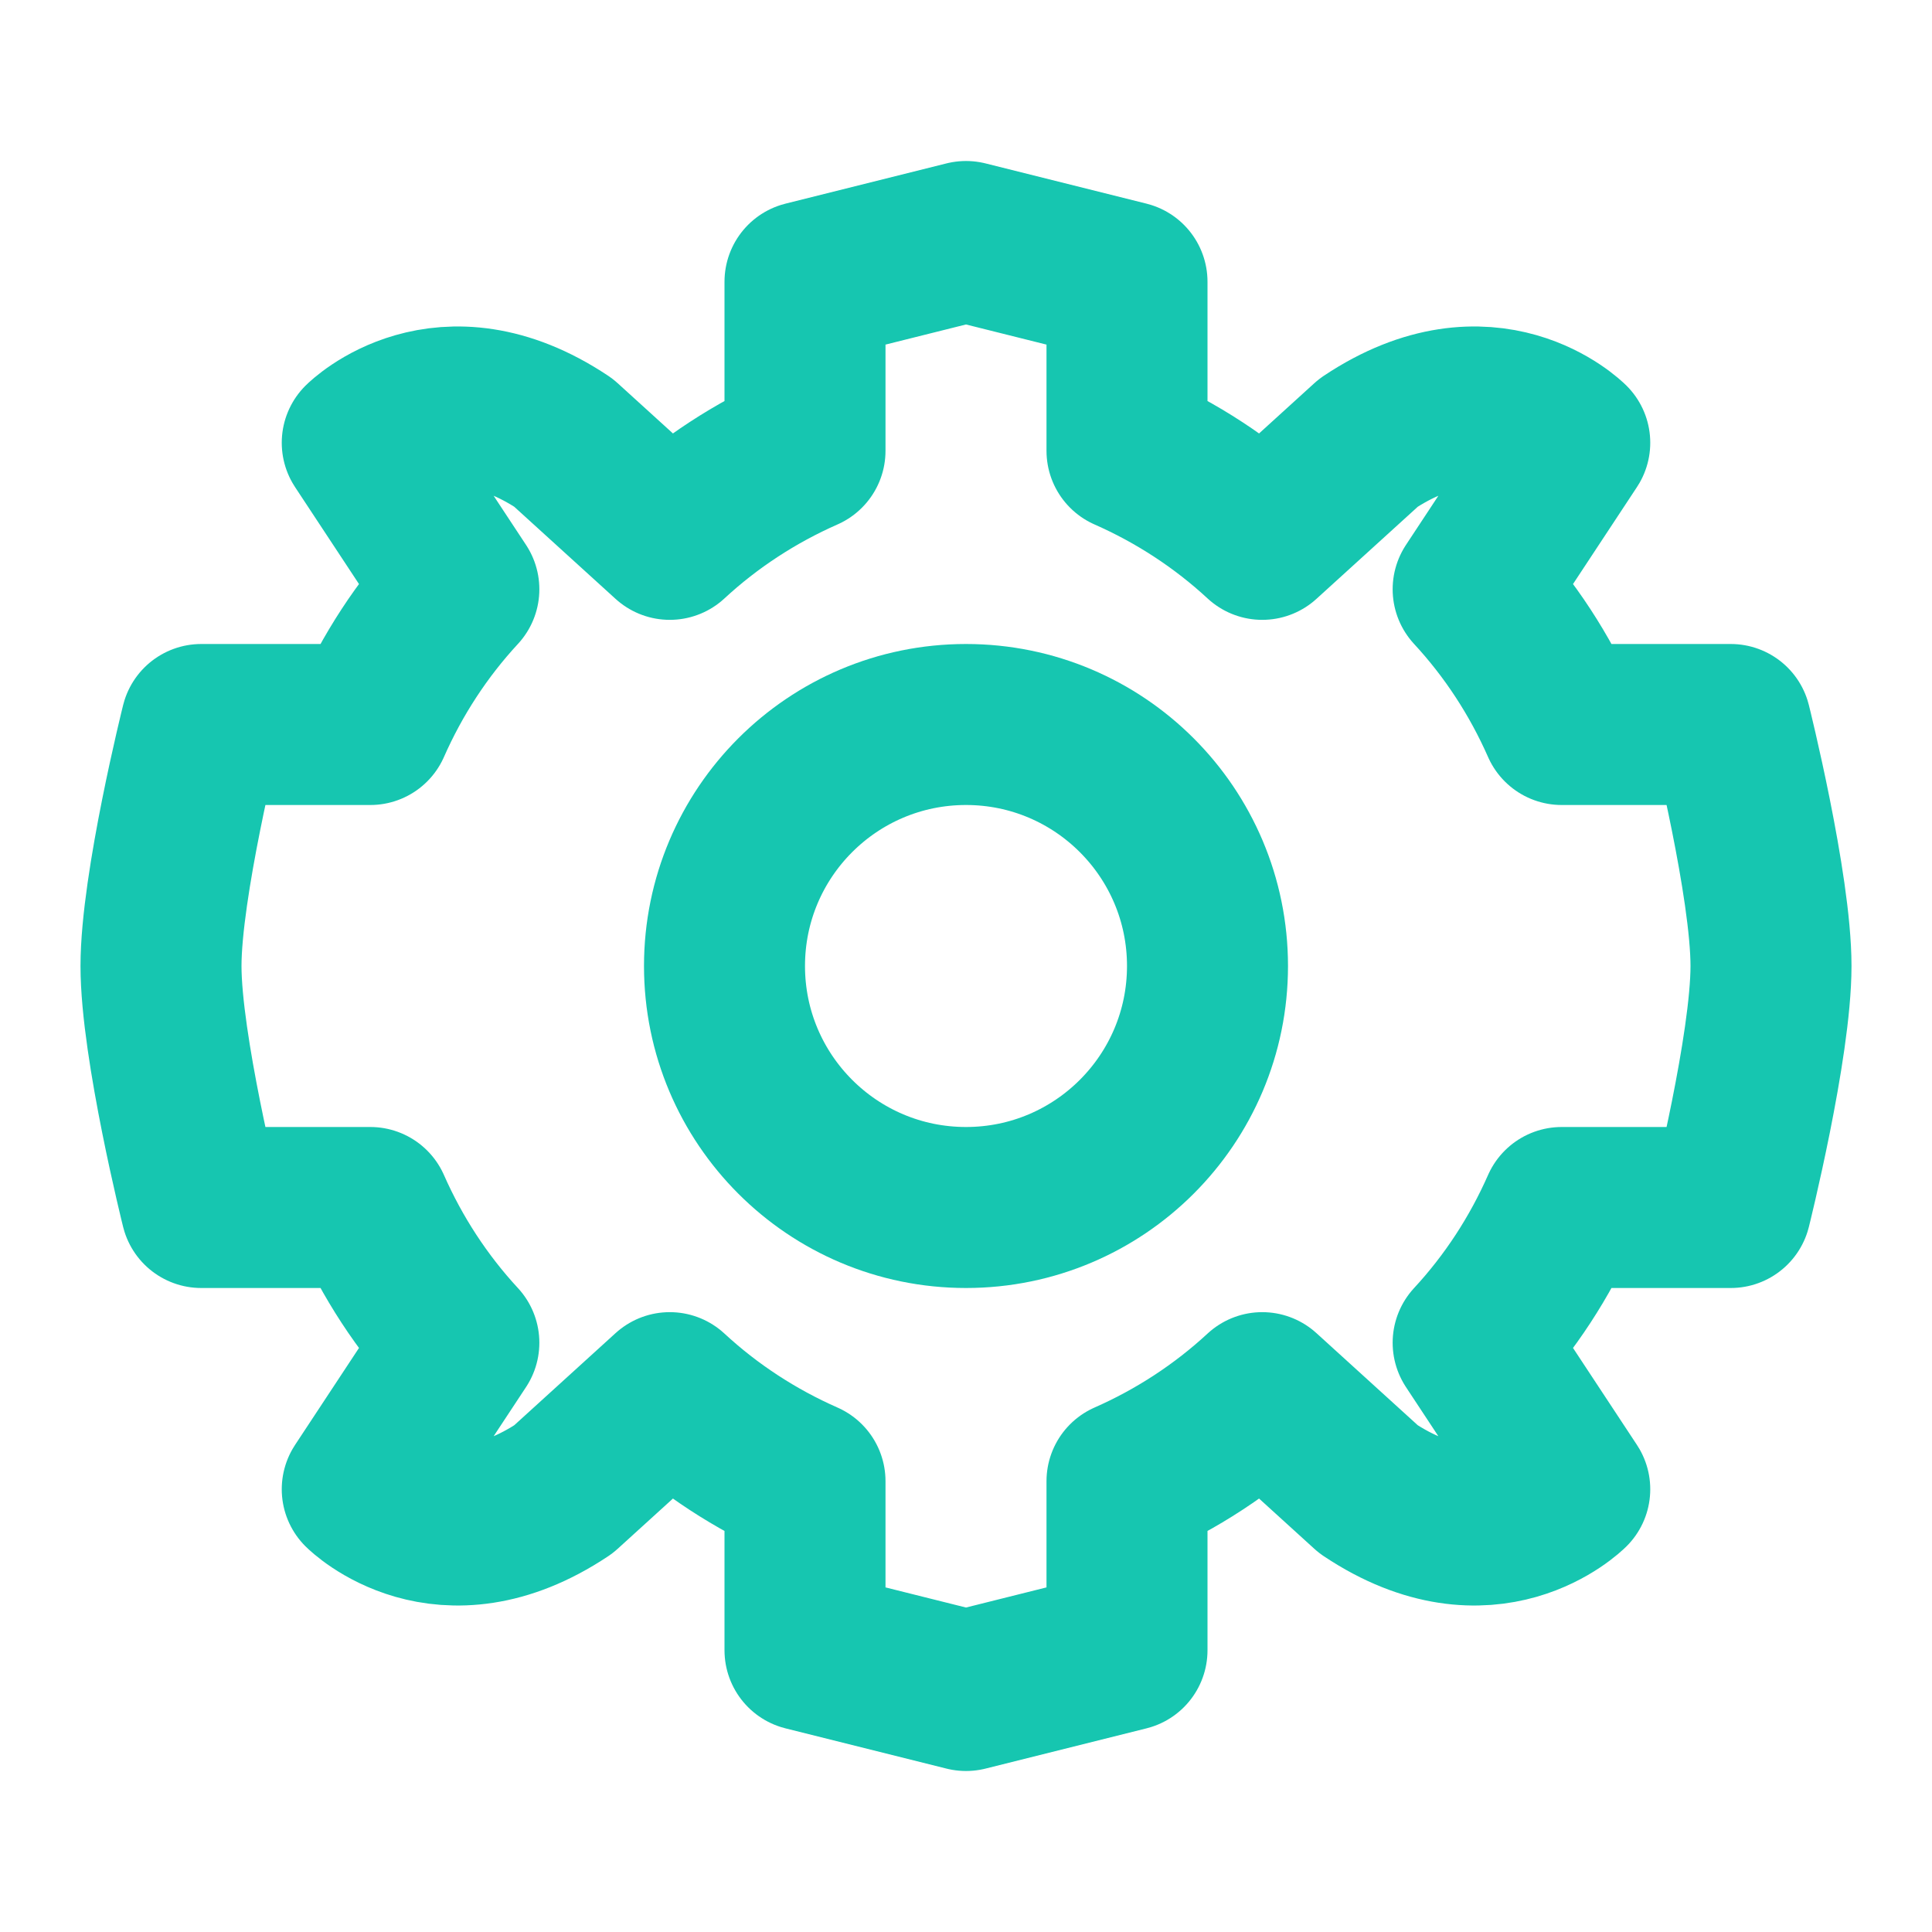
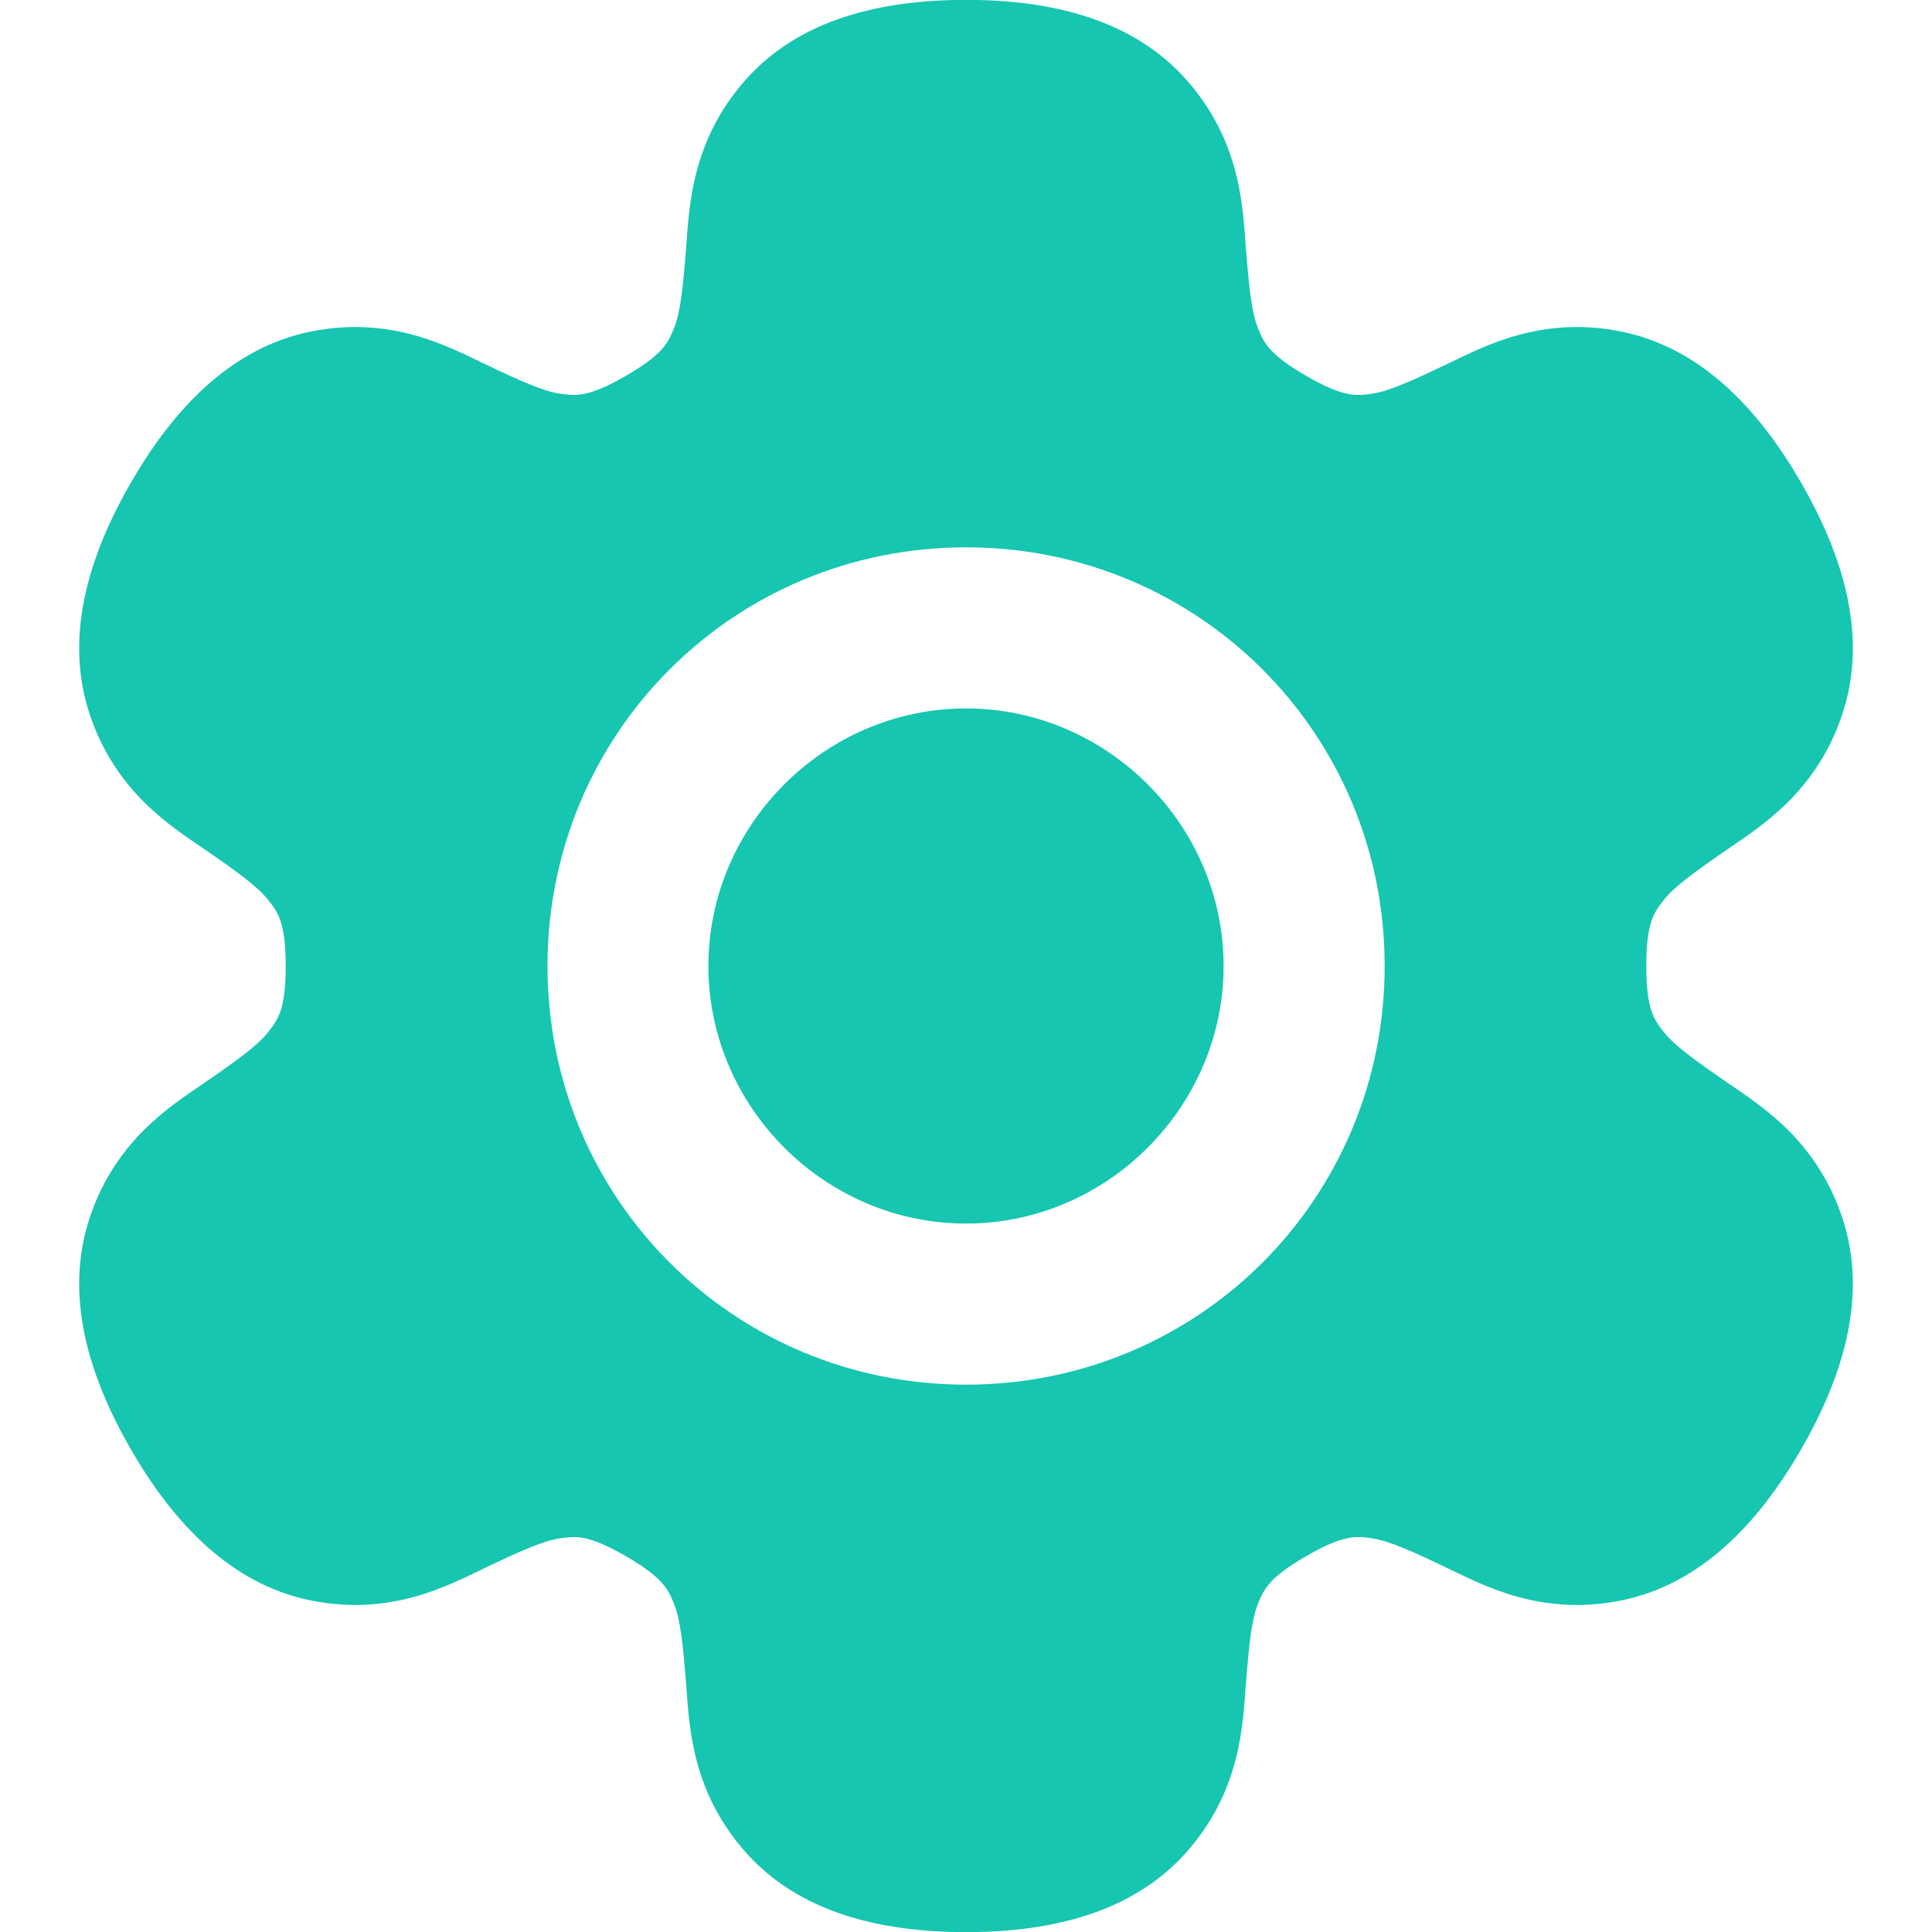
- <svg xmlns="http://www.w3.org/2000/svg" width="24" height="24" viewBox="0 0 24 24" fill="none">
-   <circle cx="12" cy="12" r="3" stroke="#16c6b0" stroke-width="2" />
-   <path d="M19.4 15C19.128 15.617 18.758 16.185 18.3 16.68L19.5 18.5C19.5 18.5 18.5 19.5 17 18.5L15.68 17.3C15.185 17.758 14.617 18.128 14 18.4V20.5C14 20.5 12 21 12 21C12 21 10 20.5 10 20.5V18.4C9.383 18.128 8.815 17.758 8.32 17.3L7 18.5C5.5 19.5 4.5 18.5 4.5 18.5L5.7 16.68C5.242 16.185 4.872 15.617 4.6 15H2.5C2.5 15 2 13 2 12C2 11 2.5 9 2.5 9H4.6C4.872 8.383 5.242 7.815 5.7 7.32L4.5 5.5C4.5 5.5 5.5 4.5 7 5.5L8.32 6.7C8.815 6.242 9.383 5.872 10 5.6V3.5C10 3.5 12 3 12 3C12 3 14 3.5 14 3.5V5.6C14.617 5.872 15.185 6.242 15.68 6.7L17 5.5C18.5 4.5 19.5 5.5 19.5 5.5L18.3 7.32C18.758 7.815 19.128 8.383 19.4 9H21.5C21.5 9 22 11 22 12C22 13 21.5 15 21.5 15H19.4Z" stroke="#16c6b0" stroke-width="2" stroke-linecap="round" stroke-linejoin="round" />
+ <svg xmlns="http://www.w3.org/2000/svg" viewBox="0 0 600 600" version="1.1" id="svg9724" width="600" height="600">
+   <defs id="defs9728" />
+   <g id="g10449" transform="matrix(0.9517321,0,0,0.9511579,13.90117,12.16879)" style="stroke-width:1.051">
+     <path id="path1129" style="color:#16c6b0;fill:#16c6b0;stroke-linecap:round;stroke-linejoin:round;-inkscape-stroke:none;paint-order:stroke fill markers" d="m -900,-310.795 c -20.434,0 -40.008,4.623 -52.904,19.276 -12.896,14.653 -13.31,30.276 -14.056,39.782 -0.746,9.506 -1.367,15.423 -2.807,19.088 -1.439,3.665 -2.627,6.465 -11.632,11.665 -9.005,5.199 -12.021,4.824 -15.915,4.238 -3.894,-0.586 -9.326,-3.004 -17.932,-7.111 -8.605,-4.107 -22.346,-11.561 -41.484,-7.719 -19.138,3.842 -32.929,18.481 -43.146,36.178 -10.217,17.696 -15.998,36.96 -9.757,55.455 6.242,18.495 19.566,26.668 27.425,32.067 7.859,5.399 12.67,8.893 15.125,11.973 2.454,3.079 4.288,5.506 4.288,15.904 0,10.398 -1.833,12.825 -4.288,15.904 -2.454,3.079 -7.266,6.573 -15.125,11.973 -7.859,5.399 -21.183,13.572 -27.425,32.067 -6.242,18.495 -0.461,37.758 9.757,55.455 10.217,17.696 24.008,32.336 43.146,36.178 19.138,3.842 32.879,-3.613 41.484,-7.719 8.605,-4.107 14.038,-6.525 17.932,-7.111 3.894,-0.586 6.91,-0.961 15.915,4.238 9.005,5.199 10.192,7.999 11.632,11.665 1.439,3.665 2.061,9.582 2.807,19.088 0.746,9.506 1.16,25.129 14.056,39.782 12.896,14.653 32.47,19.276 52.904,19.276 20.434,0 40.008,-4.623 52.904,-19.276 12.896,-14.653 13.31,-30.276 14.056,-39.782 0.746,-9.506 1.367,-15.423 2.807,-19.088 1.439,-3.665 2.627,-6.465 11.632,-11.665 9.005,-5.199 12.021,-4.824 15.915,-4.238 3.894,0.586 9.326,3.004 17.932,7.111 8.605,4.107 22.346,11.561 41.484,7.719 19.138,-3.842 32.929,-18.481 43.146,-36.178 10.217,-17.696 15.999,-36.96 9.757,-55.455 -6.242,-18.495 -19.566,-26.668 -27.425,-32.067 -7.859,-5.399 -12.67,-8.893 -15.125,-11.973 -2.454,-3.079 -4.288,-5.506 -4.288,-15.904 0,-10.398 1.833,-12.825 4.288,-15.904 2.454,-3.079 7.266,-6.573 15.125,-11.973 7.859,-5.399 21.183,-13.572 27.425,-32.067 6.242,-18.495 0.46,-37.758 -9.757,-55.455 -10.217,-17.696 -24.008,-32.336 -43.146,-36.178 -19.138,-3.842 -32.879,3.613 -41.484,7.719 -8.605,4.107 -14.038,6.525 -17.932,7.111 -3.894,0.586 -6.91,0.961 -15.915,-4.238 -9.005,-5.199 -10.192,-7.999 -11.632,-11.665 -1.439,-3.665 -2.061,-9.582 -2.807,-19.088 -0.746,-9.506 -1.16,-25.129 -14.056,-39.782 -12.896,-14.653 -32.47,-19.276 -52.904,-19.276 z m 0.018,130.78 c 55.632,0 100.167,44.451 100.167,100.014 0,55.564 -44.536,100.014 -100.167,100.014 -55.632,0 -100.167,-44.451 -100.167,-100.014 0,-55.564 44.536,-100.014 100.167,-100.014 z" transform="matrix(1.363608,0,0,1.366765,1527.855,411.9526)" />
+     <g id="path10026" transform="matrix(1.380755,0,0,1.270089,273.6001,263.9977)" />
+     <g id="g11314" transform="matrix(1.50923,0,0,1.395555,36.77405,-9.450393)" style="stroke-width:50.695" />
+     <path style="color:#16c6b0;fill:#16c6b0;stroke-width:1.051;stroke-linejoin:round;-inkscape-stroke:none;paint-order:stroke fill markers" d="m 300.609,218.514 c -46.039,0 -84.058,38.064 -84.058,84.097 0,46.033 38.019,84.097 84.058,84.097 46.039,0 84.056,-38.064 84.056,-84.097 0,-46.033 -38.017,-84.097 -84.056,-84.097 z" id="path344" />
+   </g>
</svg>
